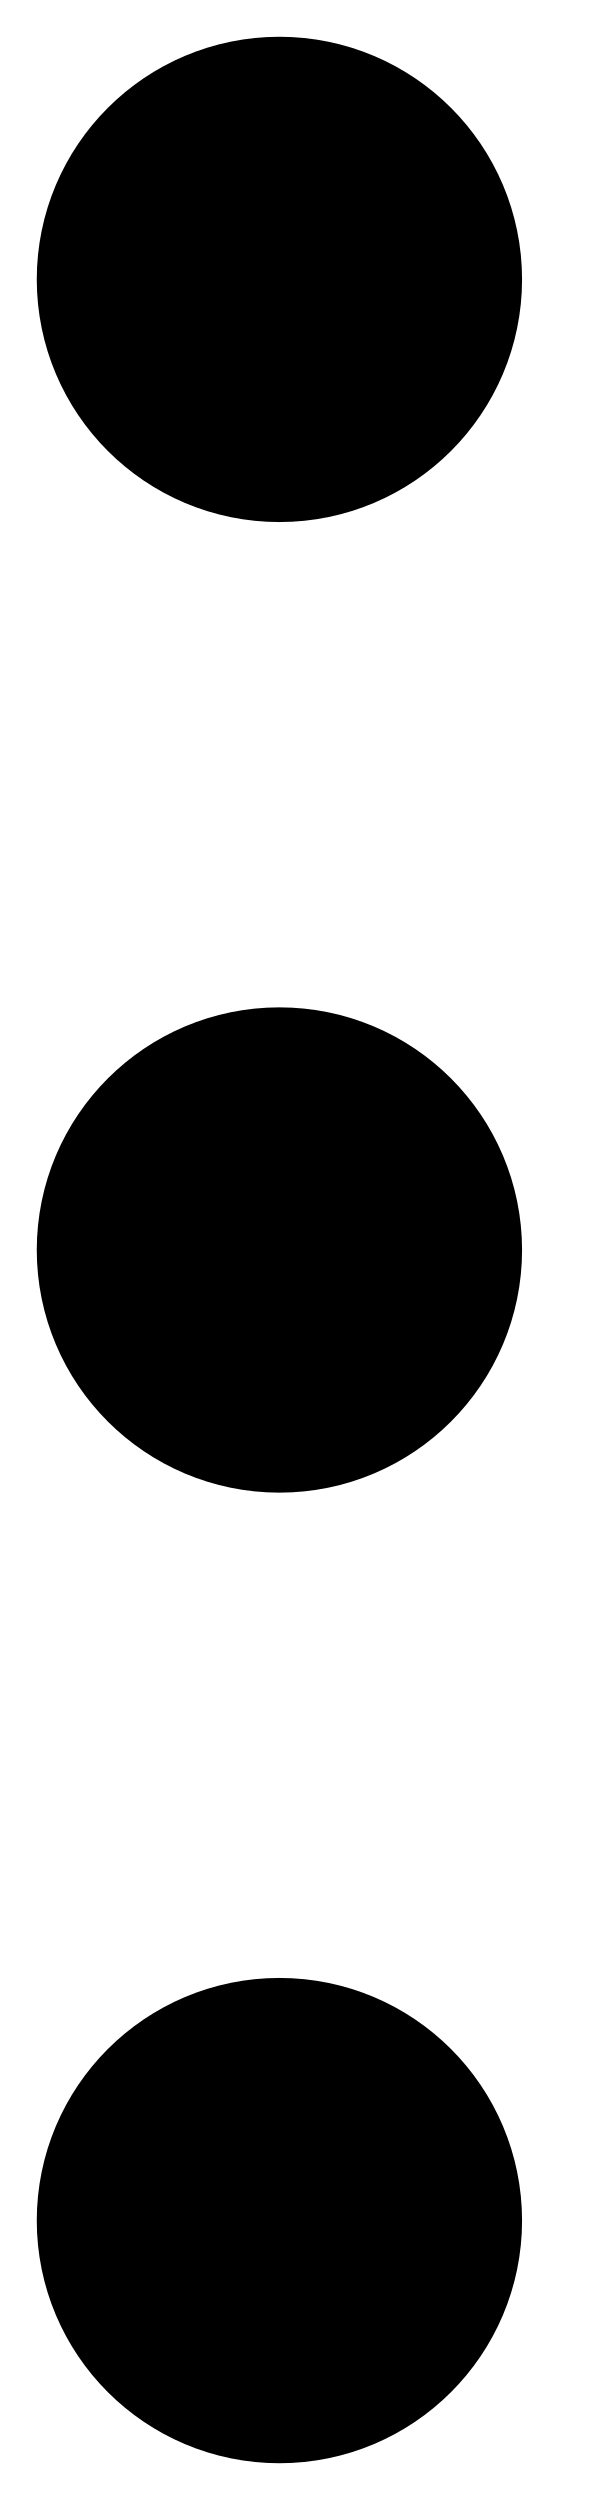
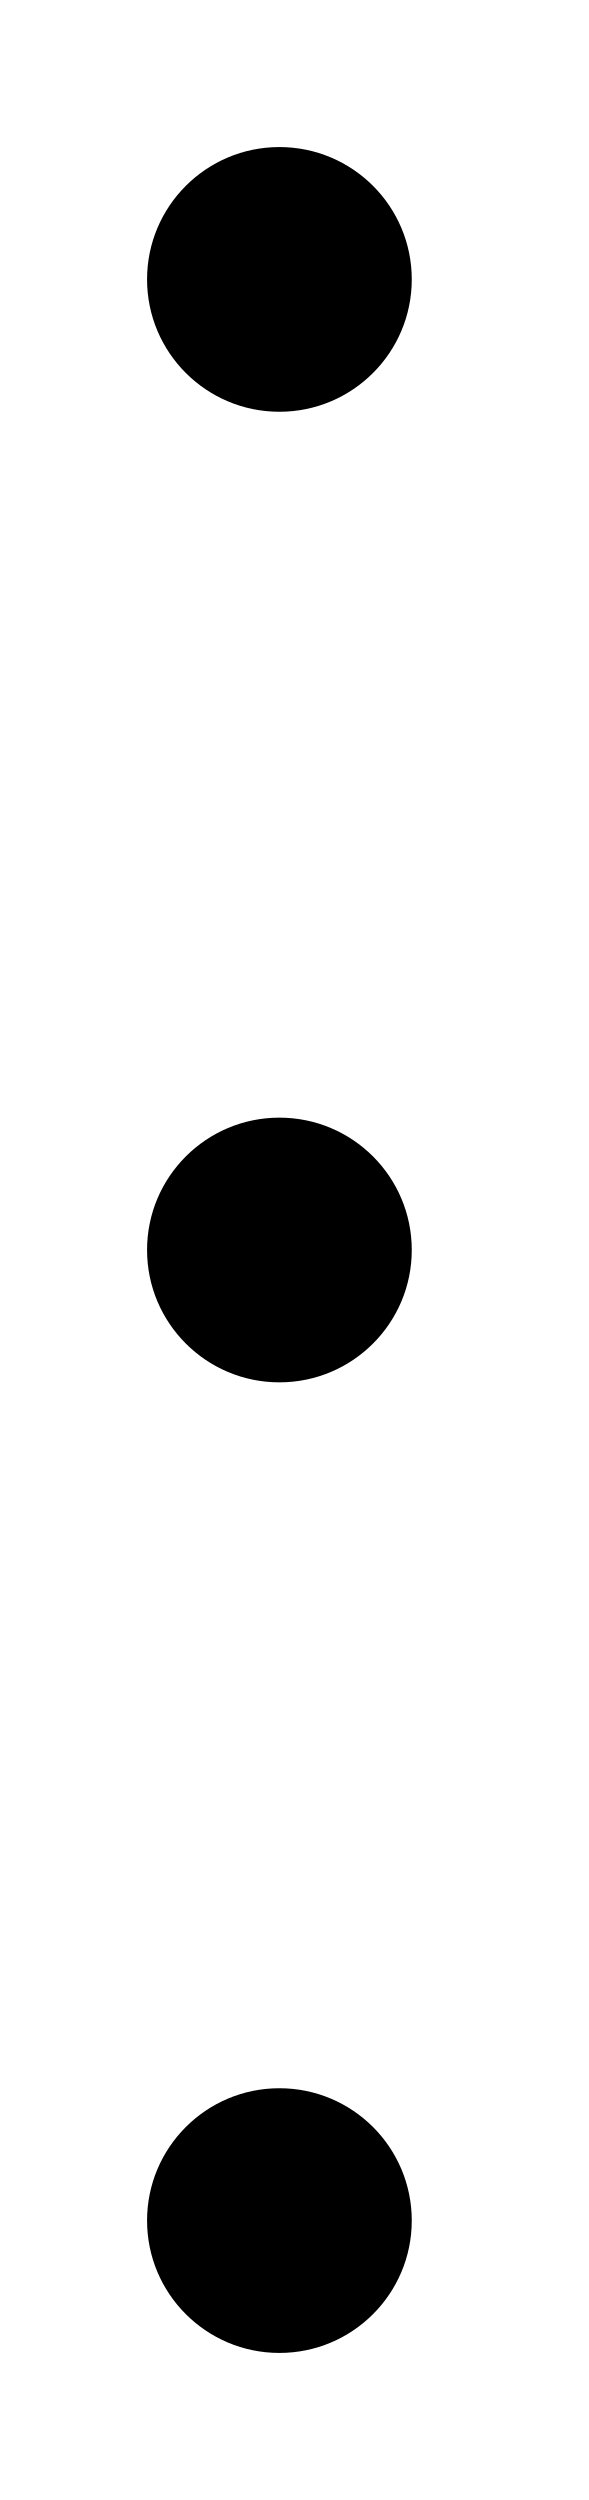
<svg xmlns="http://www.w3.org/2000/svg" width="4" height="17" viewBox="0 0 4 17" fill="none">
-   <path d="M1.9 14.2C2.397 14.2 2.8 14.603 2.8 15.1C2.8 15.597 2.397 16 1.9 16C1.403 16 1 15.597 1 15.1C1 14.603 1.403 14.2 1.9 14.2Z" fill="black" stroke="black" stroke-width="1.5" stroke-linecap="round" stroke-linejoin="round" />
-   <path d="M1.9 7.6C2.397 7.6 2.8 8.003 2.8 8.5C2.8 8.997 2.397 9.4 1.9 9.4C1.403 9.4 1 8.997 1 8.5C1 8.003 1.403 7.6 1.9 7.6Z" fill="black" stroke="black" stroke-width="1.5" stroke-linecap="round" stroke-linejoin="round" />
-   <path d="M1.9 1C2.397 1 2.8 1.403 2.8 1.9C2.8 2.397 2.397 2.8 1.9 2.8C1.403 2.8 1 2.397 1 1.9C1 1.403 1.403 1 1.9 1Z" fill="black" stroke="black" stroke-width="1.5" stroke-linecap="round" stroke-linejoin="round" />
+   <path d="M1.9 14.2C2.397 14.2 2.8 14.603 2.8 15.1C2.8 15.597 2.397 16 1.9 16C1.403 16 1 15.597 1 15.1C1 14.603 1.403 14.2 1.9 14.2Z" fill="black" stroke-width="1.5" stroke-linecap="round" stroke-linejoin="round" />
+   <path d="M1.9 7.6C2.397 7.6 2.8 8.003 2.8 8.5C2.8 8.997 2.397 9.4 1.9 9.4C1.403 9.4 1 8.997 1 8.5C1 8.003 1.403 7.6 1.9 7.6Z" fill="black" stroke-width="1.5" stroke-linecap="round" stroke-linejoin="round" />
+   <path d="M1.9 1C2.397 1 2.8 1.403 2.8 1.9C2.8 2.397 2.397 2.8 1.9 2.8C1.403 2.8 1 2.397 1 1.9C1 1.403 1.403 1 1.9 1Z" fill="black" stroke-width="1.5" stroke-linecap="round" stroke-linejoin="round" />
</svg>
